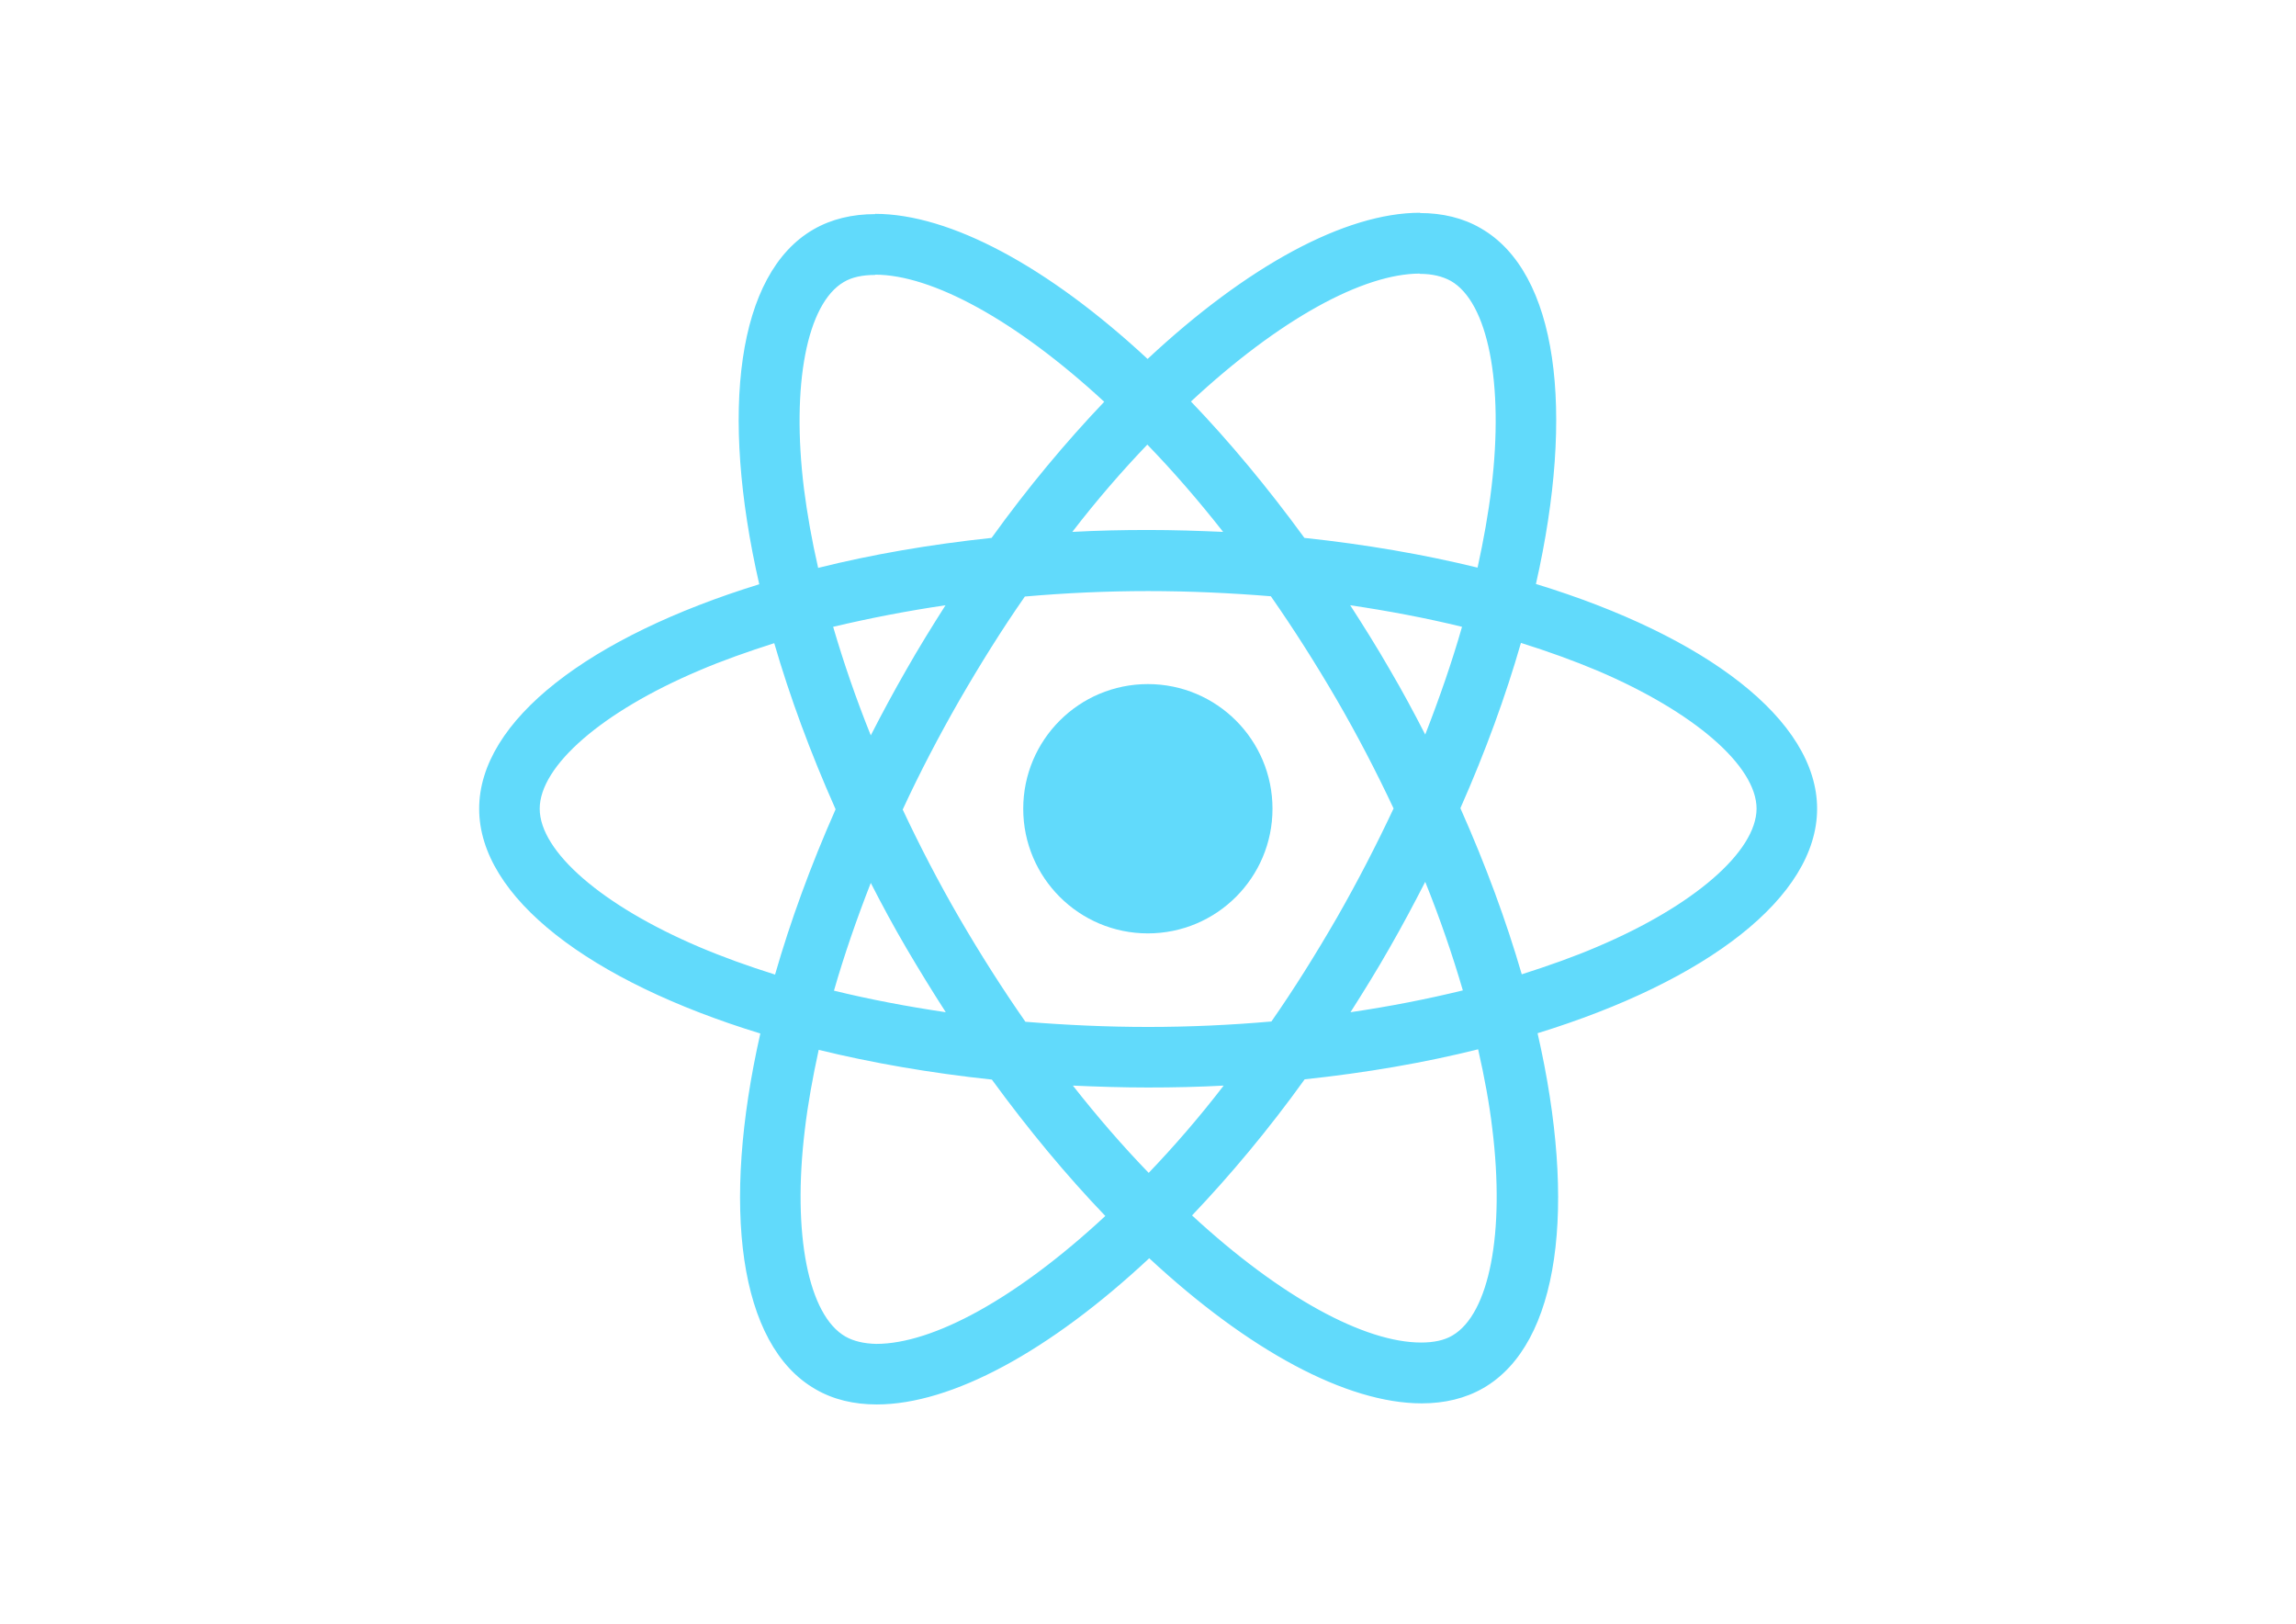
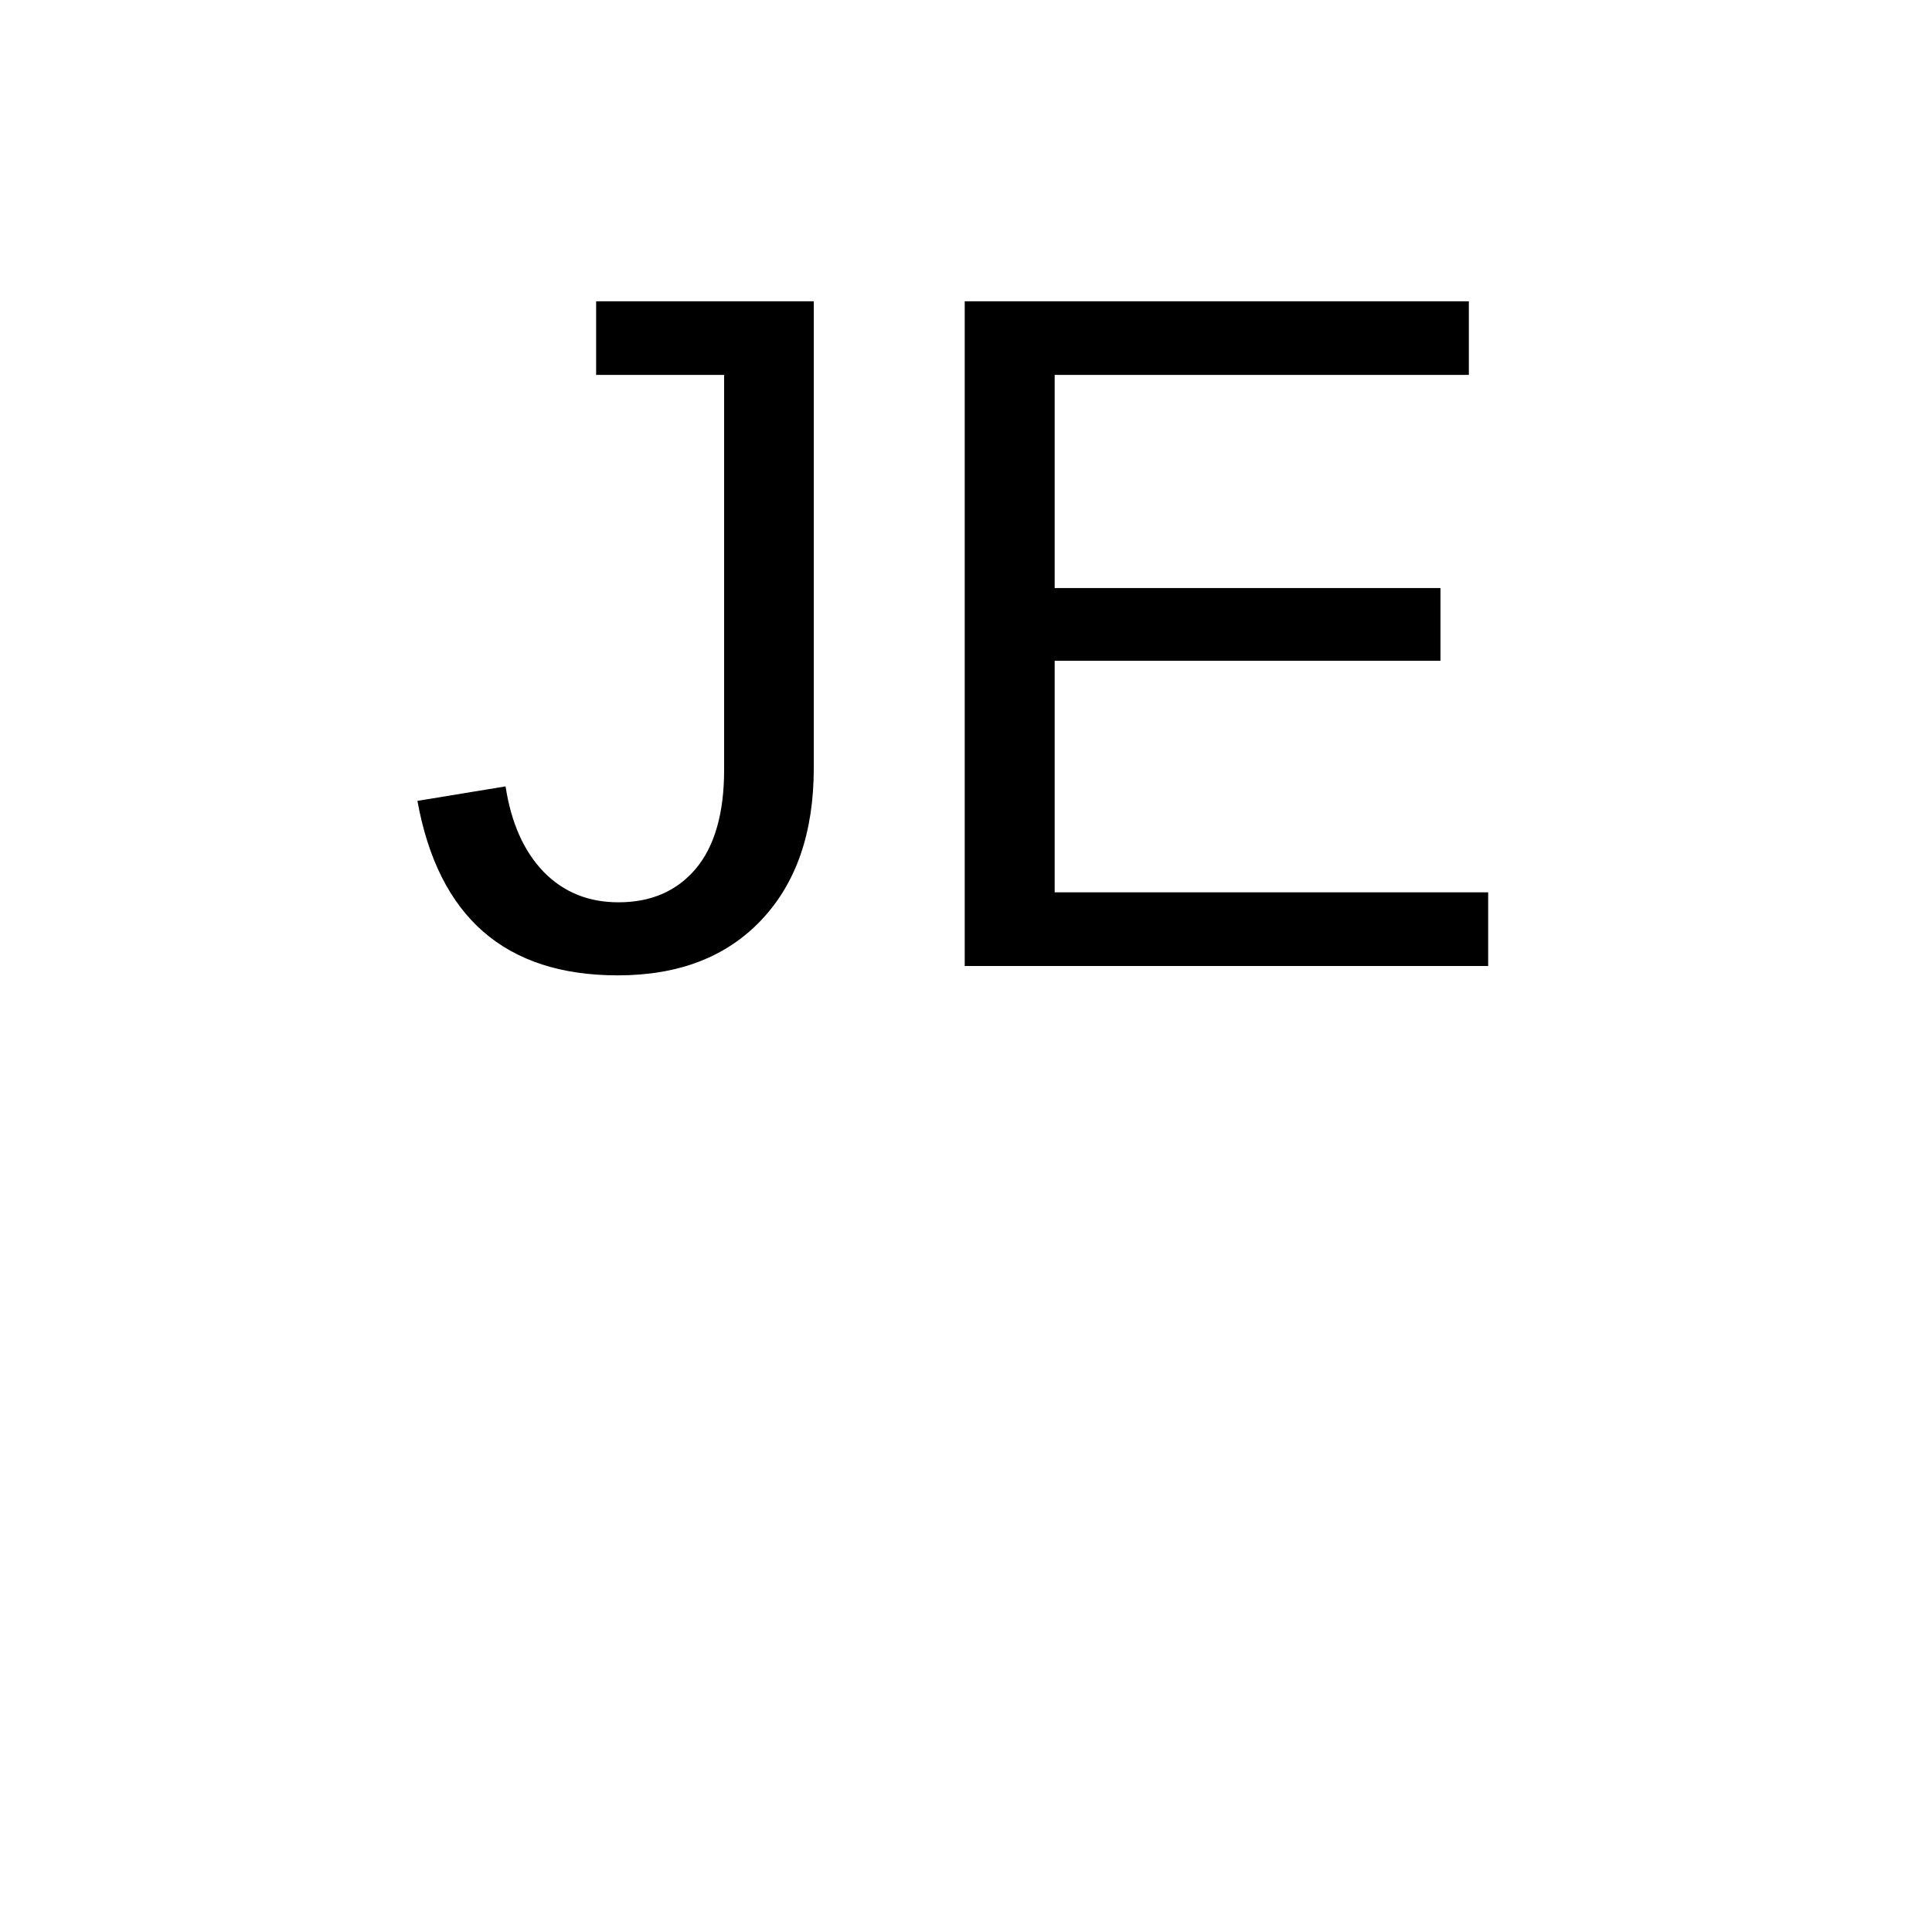
- <svg xmlns="http://www.w3.org/2000/svg" viewBox="0 0 841.9 595.3">
-   <g fill="#61DAFB">
-     <path d="M666.3 296.5c0-32.5-40.7-63.3-103.1-82.4 14.4-63.6 8-114.2-20.2-130.4-6.5-3.8-14.1-5.6-22.4-5.6v22.3c4.6 0 8.3.9 11.4 2.6 13.6 7.8 19.5 37.5 14.9 75.7-1.1 9.4-2.9 19.3-5.1 29.4-19.6-4.8-41-8.5-63.5-10.9-13.5-18.5-27.5-35.3-41.6-50 32.6-30.3 63.2-46.9 84-46.9V78c-27.5 0-63.5 19.6-99.9 53.6-36.4-33.8-72.4-53.2-99.9-53.2v22.3c20.7 0 51.4 16.5 84 46.6-14 14.7-28 31.4-41.3 49.9-22.6 2.4-44 6.1-63.6 11-2.3-10-4-19.7-5.2-29-4.7-38.2 1.1-67.9 14.6-75.8 3-1.8 6.9-2.6 11.5-2.6V78.5c-8.4 0-16 1.8-22.6 5.6-28.1 16.2-34.4 66.7-19.9 130.1-62.2 19.2-102.7 49.9-102.7 82.3 0 32.5 40.7 63.3 103.1 82.4-14.4 63.6-8 114.2 20.2 130.4 6.5 3.8 14.1 5.6 22.5 5.6 27.5 0 63.5-19.6 99.9-53.6 36.4 33.8 72.4 53.2 99.9 53.2 8.4 0 16-1.8 22.6-5.6 28.1-16.2 34.4-66.7 19.9-130.1 62-19.1 102.5-49.9 102.5-82.3zm-130.2-66.7c-3.7 12.9-8.3 26.2-13.5 39.5-4.1-8-8.4-16-13.1-24-4.6-8-9.5-15.8-14.4-23.4 14.2 2.1 27.9 4.7 41 7.9zm-45.8 106.5c-7.8 13.5-15.8 26.3-24.1 38.2-14.9 1.3-30 2-45.2 2-15.1 0-30.2-.7-45-1.9-8.3-11.9-16.4-24.6-24.2-38-7.6-13.1-14.5-26.4-20.8-39.8 6.2-13.4 13.2-26.8 20.7-39.9 7.8-13.5 15.8-26.3 24.1-38.2 14.9-1.3 30-2 45.2-2 15.1 0 30.2.7 45 1.9 8.3 11.9 16.4 24.6 24.2 38 7.6 13.1 14.5 26.4 20.8 39.8-6.3 13.4-13.2 26.8-20.7 39.9zm32.3-13c5.4 13.4 10 26.8 13.8 39.8-13.1 3.2-26.9 5.9-41.2 8 4.9-7.7 9.8-15.6 14.4-23.7 4.6-8 8.9-16.1 13-24.1zM421.2 430c-9.3-9.6-18.6-20.3-27.8-32 9 .4 18.2.7 27.5.7 9.4 0 18.7-.2 27.8-.7-9 11.7-18.3 22.4-27.5 32zm-74.4-58.9c-14.2-2.1-27.9-4.7-41-7.9 3.7-12.9 8.3-26.2 13.5-39.5 4.1 8 8.4 16 13.1 24 4.7 8 9.5 15.8 14.4 23.4zM420.7 163c9.3 9.6 18.6 20.3 27.8 32-9-.4-18.2-.7-27.5-.7-9.4 0-18.7.2-27.8.7 9-11.7 18.3-22.4 27.5-32zm-74 58.9c-4.9 7.7-9.8 15.6-14.4 23.7-4.6 8-8.9 16-13 24-5.4-13.4-10-26.8-13.8-39.8 13.1-3.1 26.9-5.8 41.2-7.9zm-90.5 125.2c-35.4-15.1-58.3-34.9-58.3-50.6 0-15.7 22.9-35.6 58.3-50.6 8.6-3.7 18-7 27.7-10.1 5.7 19.6 13.2 40 22.5 60.9-9.2 20.8-16.6 41.1-22.2 60.6-9.9-3.1-19.3-6.5-28-10.2zM310 490c-13.6-7.8-19.5-37.5-14.9-75.7 1.1-9.4 2.9-19.3 5.1-29.4 19.6 4.8 41 8.5 63.5 10.9 13.5 18.5 27.5 35.3 41.6 50-32.6 30.3-63.2 46.9-84 46.9-4.5-.1-8.3-1-11.3-2.7zm237.2-76.2c4.7 38.2-1.1 67.9-14.6 75.8-3 1.8-6.9 2.6-11.5 2.6-20.7 0-51.4-16.5-84-46.6 14-14.7 28-31.4 41.3-49.9 22.6-2.4 44-6.1 63.6-11 2.3 10.1 4.1 19.8 5.2 29.1zm38.5-66.7c-8.6 3.7-18 7-27.7 10.1-5.7-19.6-13.2-40-22.5-60.9 9.2-20.8 16.6-41.1 22.2-60.6 9.9 3.1 19.3 6.5 28.1 10.2 35.4 15.1 58.3 34.9 58.3 50.6-.1 15.7-23 35.6-58.4 50.6zM320.8 78.4z" />
-     <circle cx="420.9" cy="296.5" r="45.7" />
-     <path d="M520.5 78.1z" />
-   </g>
+ <svg xmlns="http://www.w3.org/2000/svg" viewBox="0 0 100 100">
+   <text x="50" y="50" font-family="Arial" font-size="50" fill="#000000" text-anchor="middle" alignment-baseline="middle">JE</text>
</svg>
